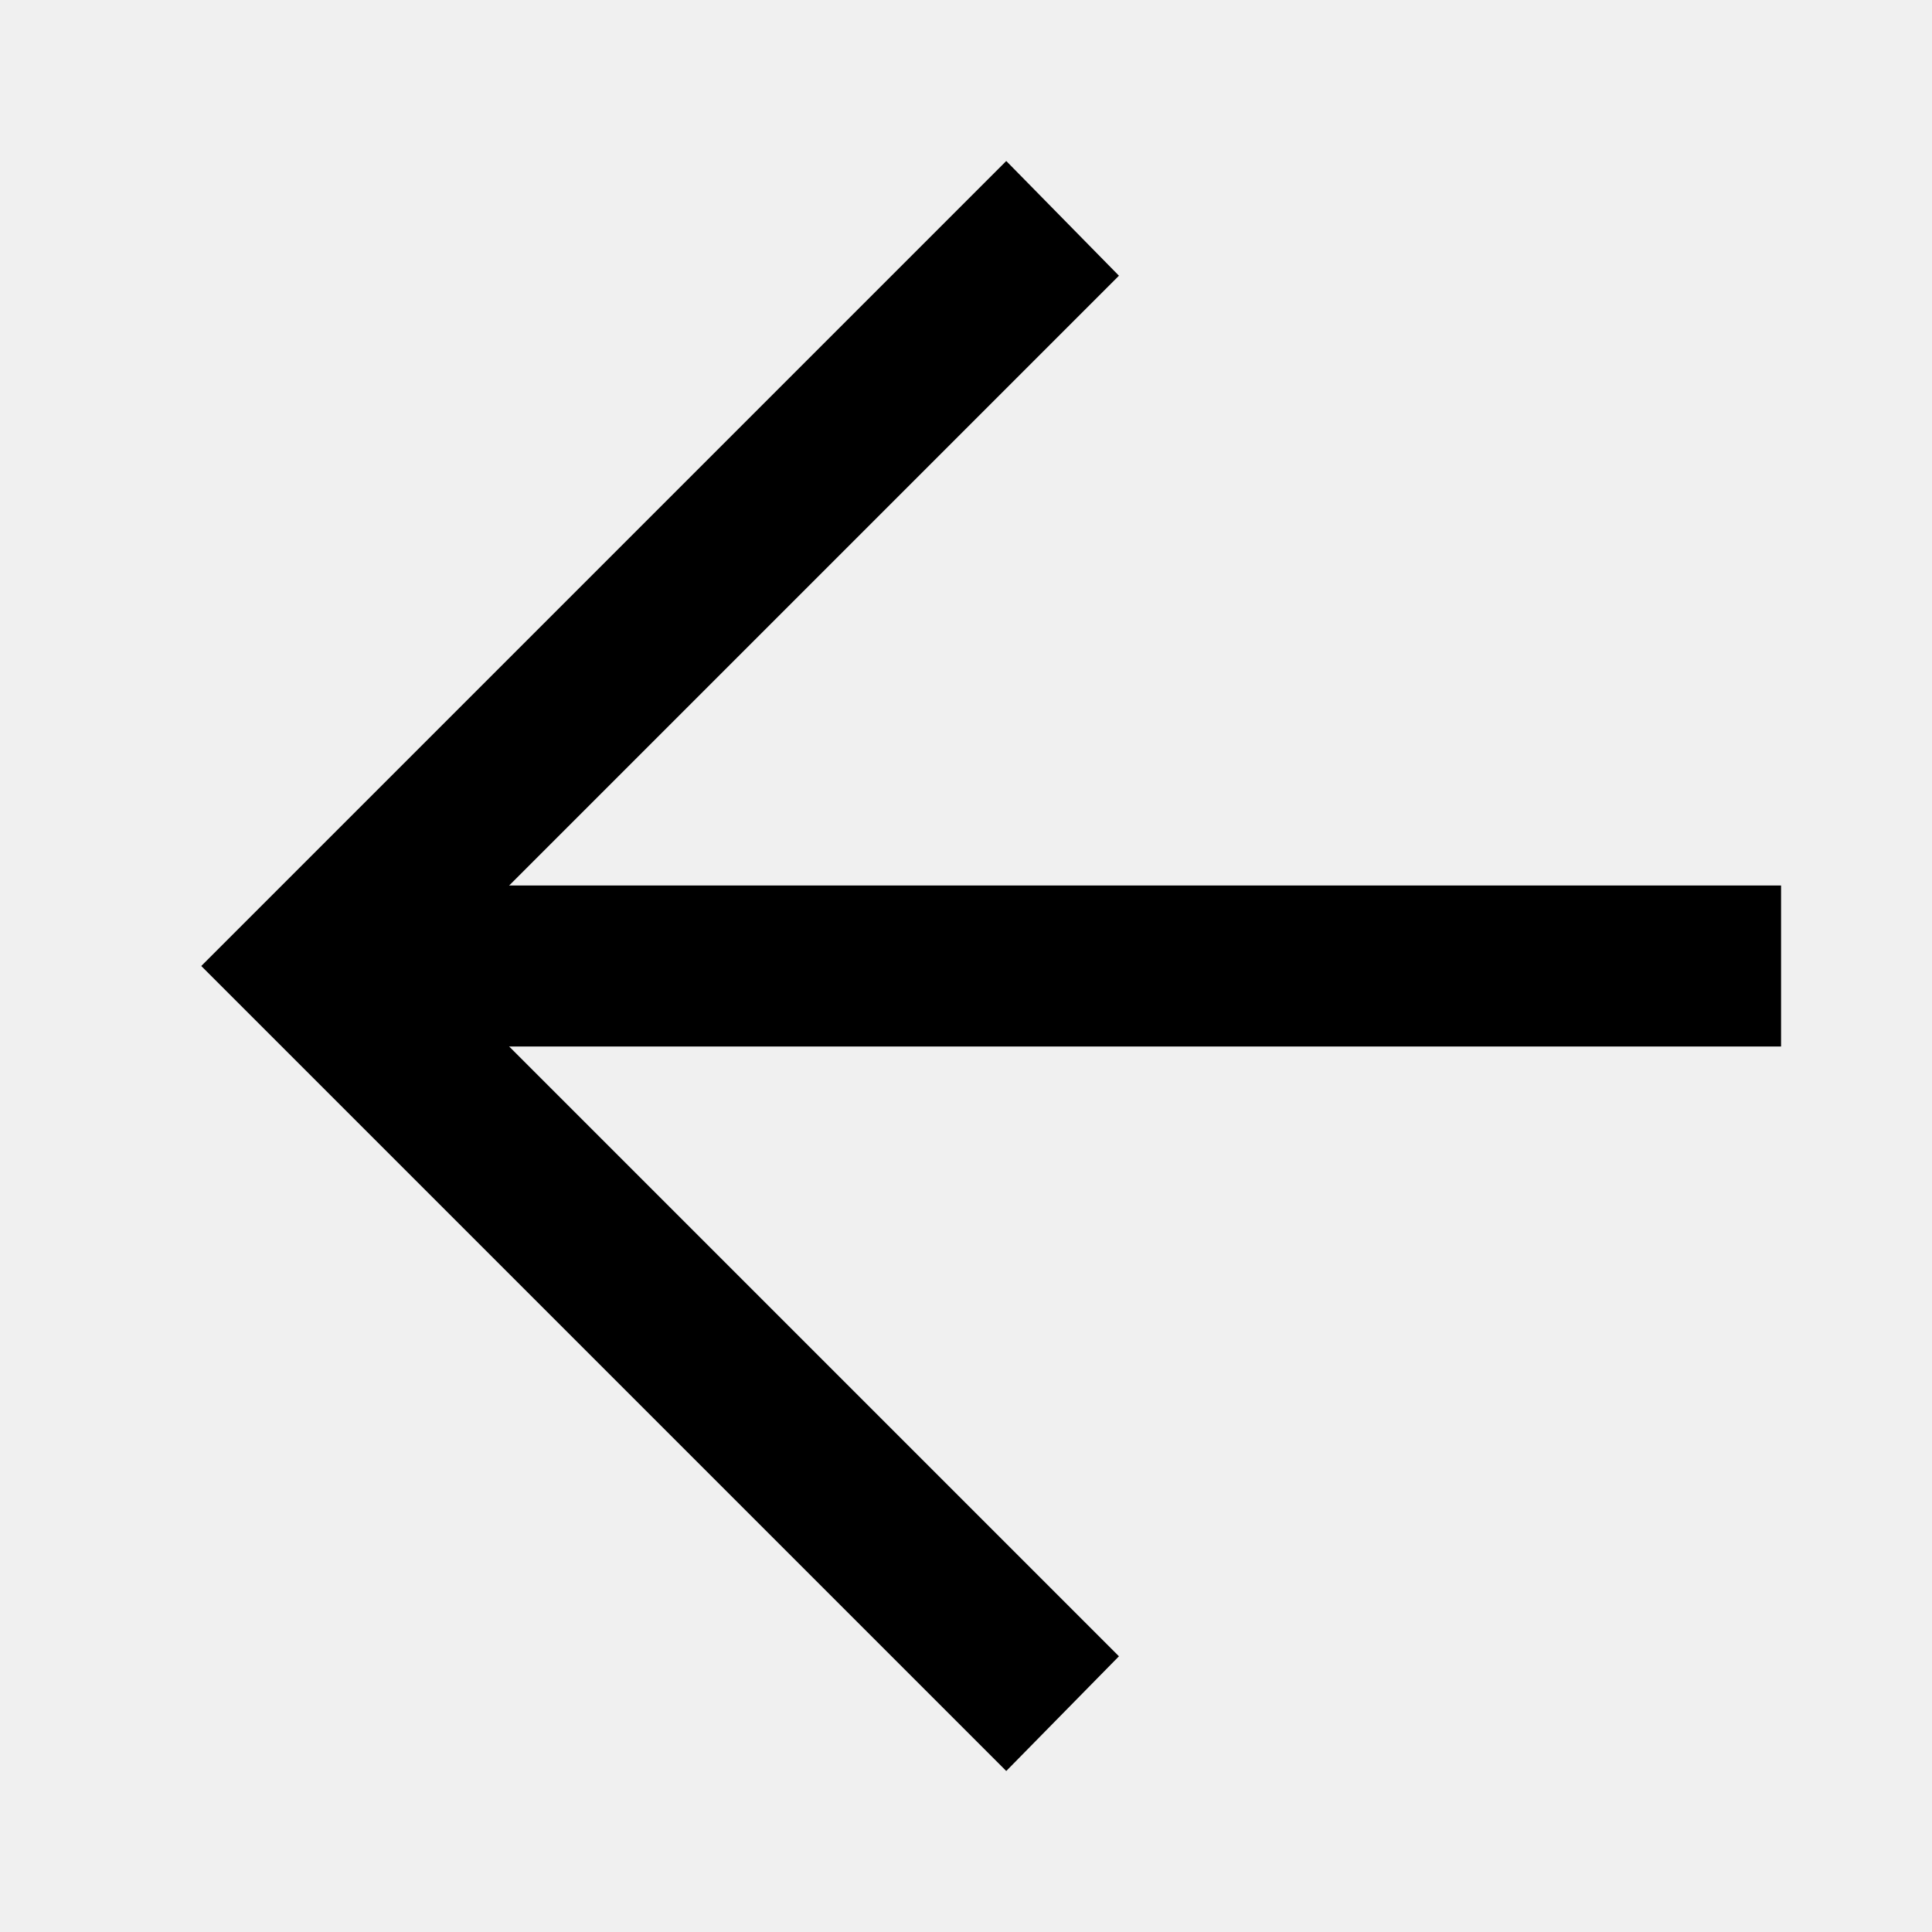
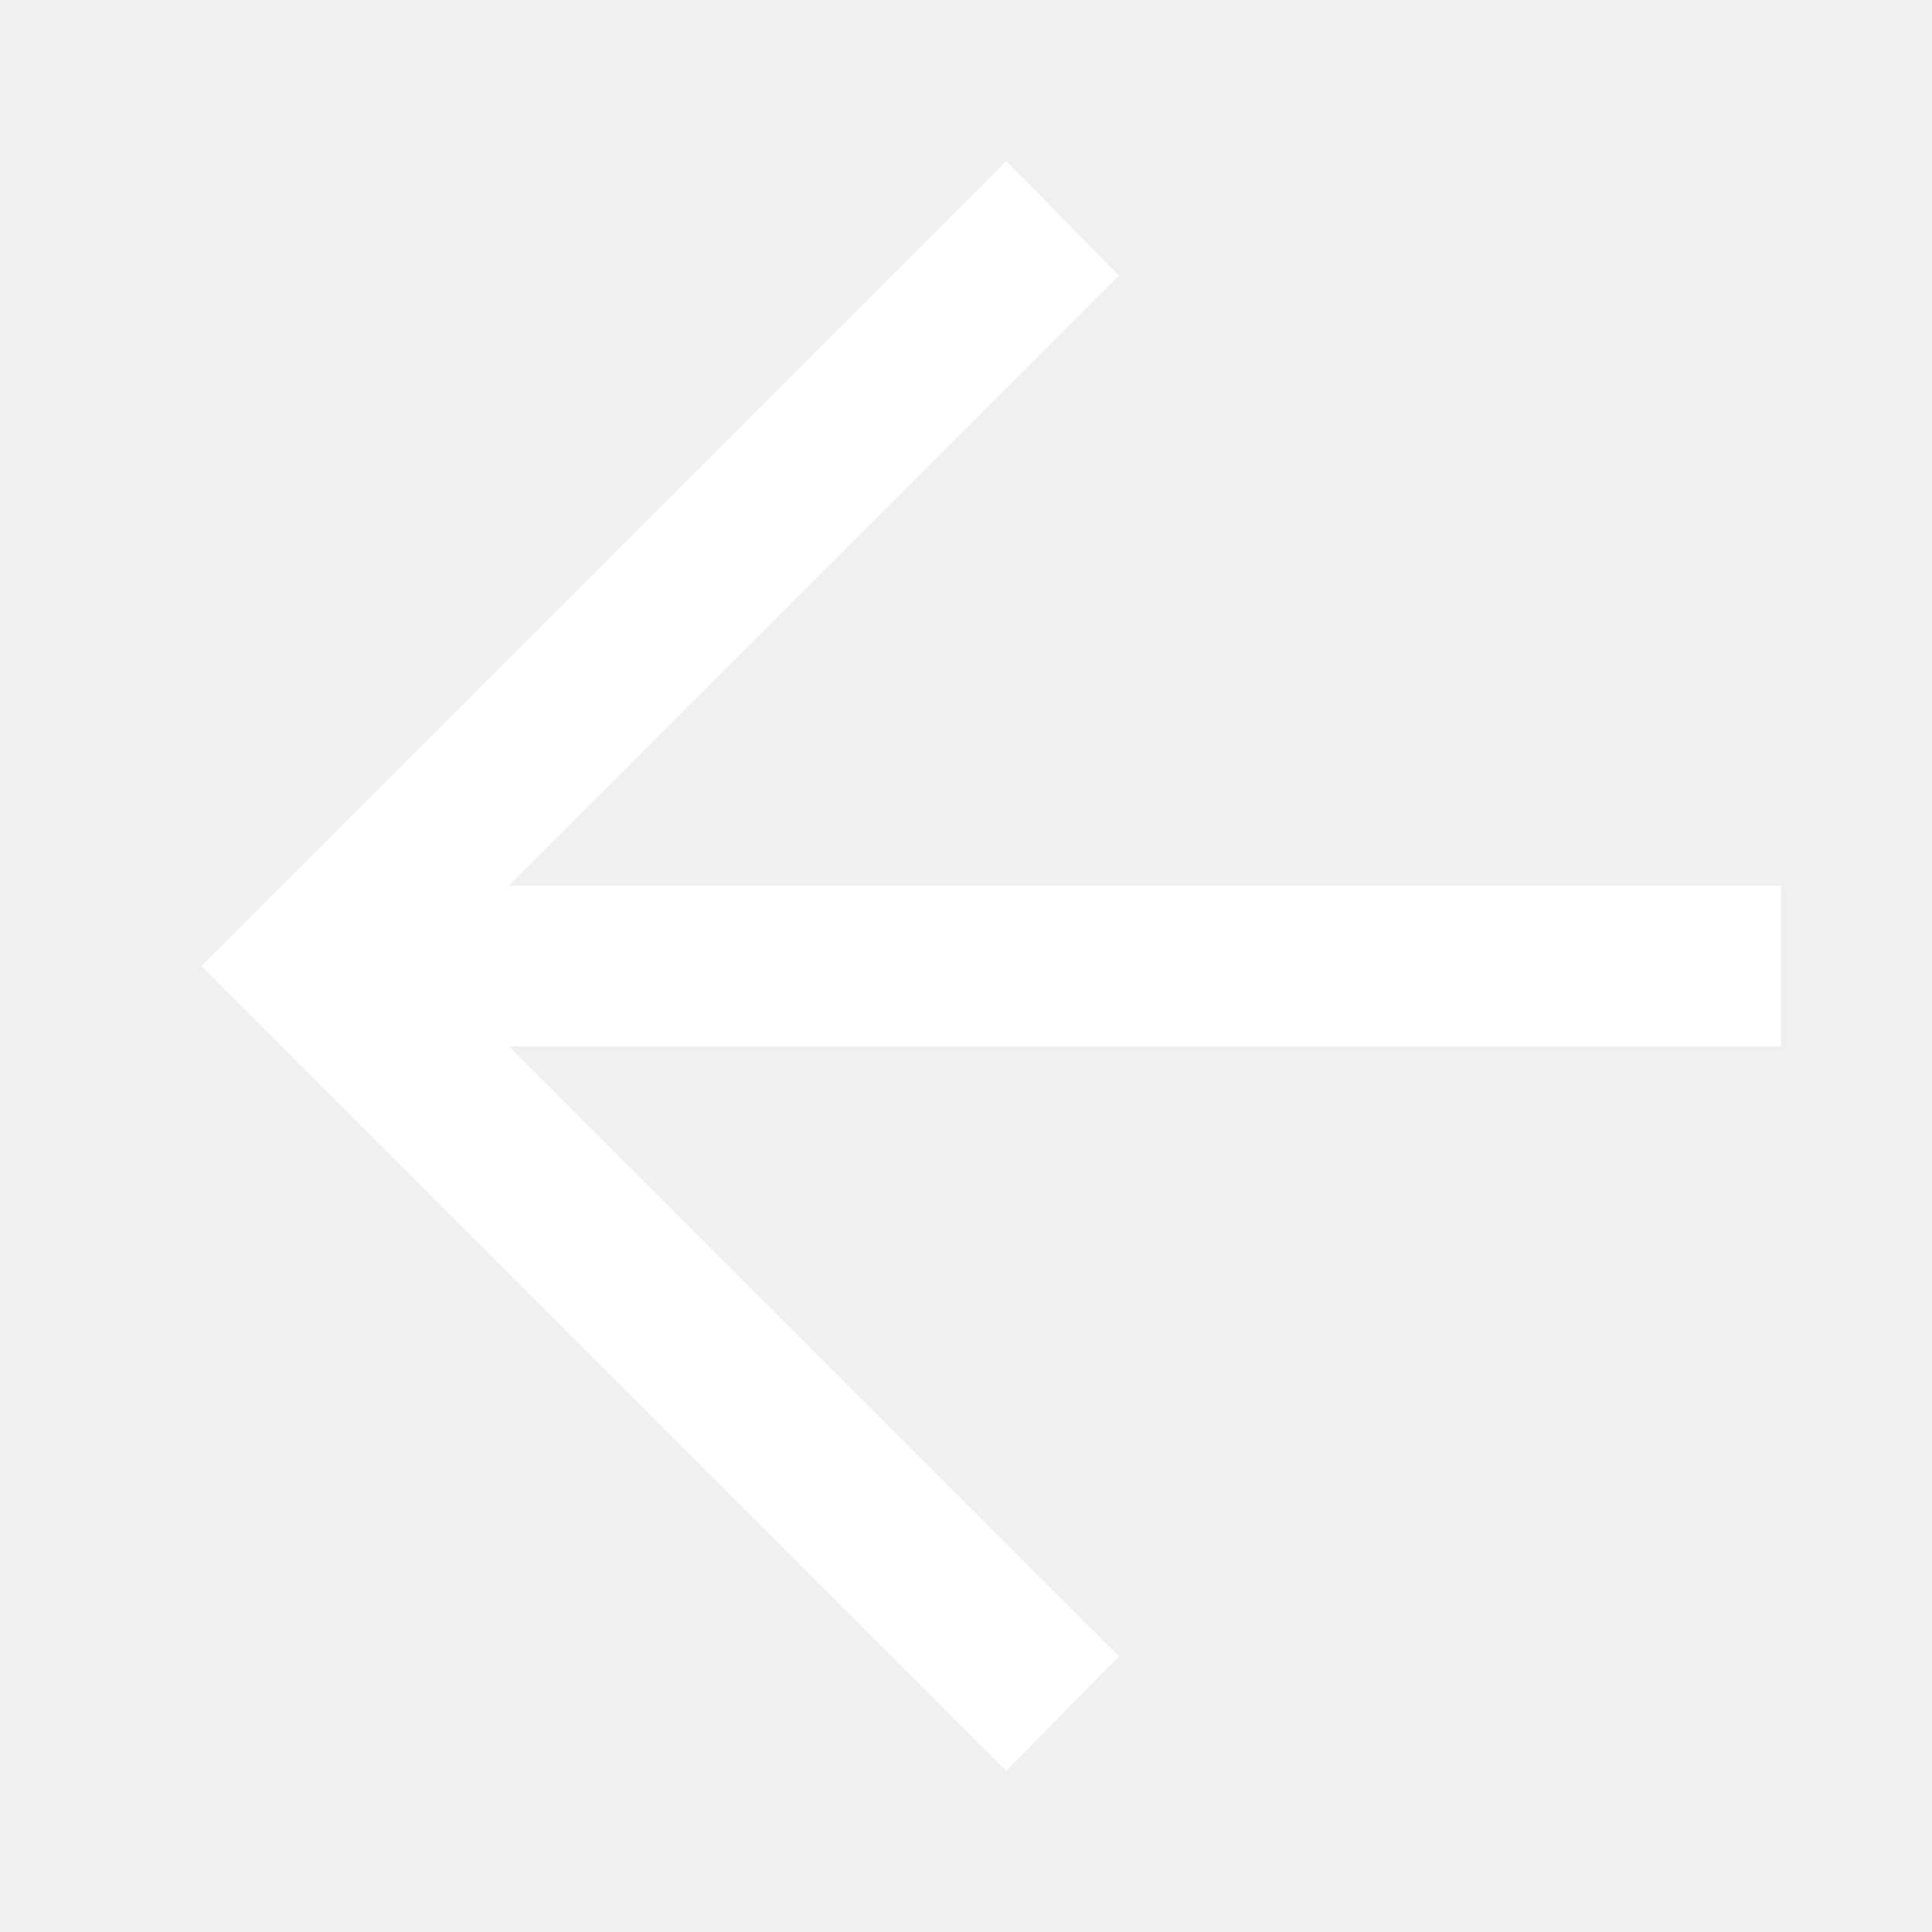
<svg xmlns="http://www.w3.org/2000/svg" width="48" height="48" viewBox="0 0 48 48" fill="none">
  <g id="arrow_back_ios_new">
    <mask id="mask0_5_136" style="mask-type:alpha" maskUnits="userSpaceOnUse" x="0" y="0" width="48" height="48">
      <rect id="Bounding box" width="48" height="48" fill="#D9D9D9" />
    </mask>
    <g mask="url(#mask0_5_136)">
-       <path id="arrow_back_ios_new_2" d="M25 44L5 24L25 4L27.8 6.85L10.65 24L27.8 41.15L25 44Z" fill="black" />
-       <path id="Vector 1" d="M9.5 24H44.25" stroke="black" stroke-width="4" />
+       <path id="arrow_back_ios_new_2" d="M25 44L5 24L25 4L27.8 6.85L10.65 24L27.8 41.15L25 44Z" fill="white" />
+       <path id="Vector 1" d="M9.5 24H44.25" stroke="white" stroke-width="4" />
    </g>
  </g>
</svg>
